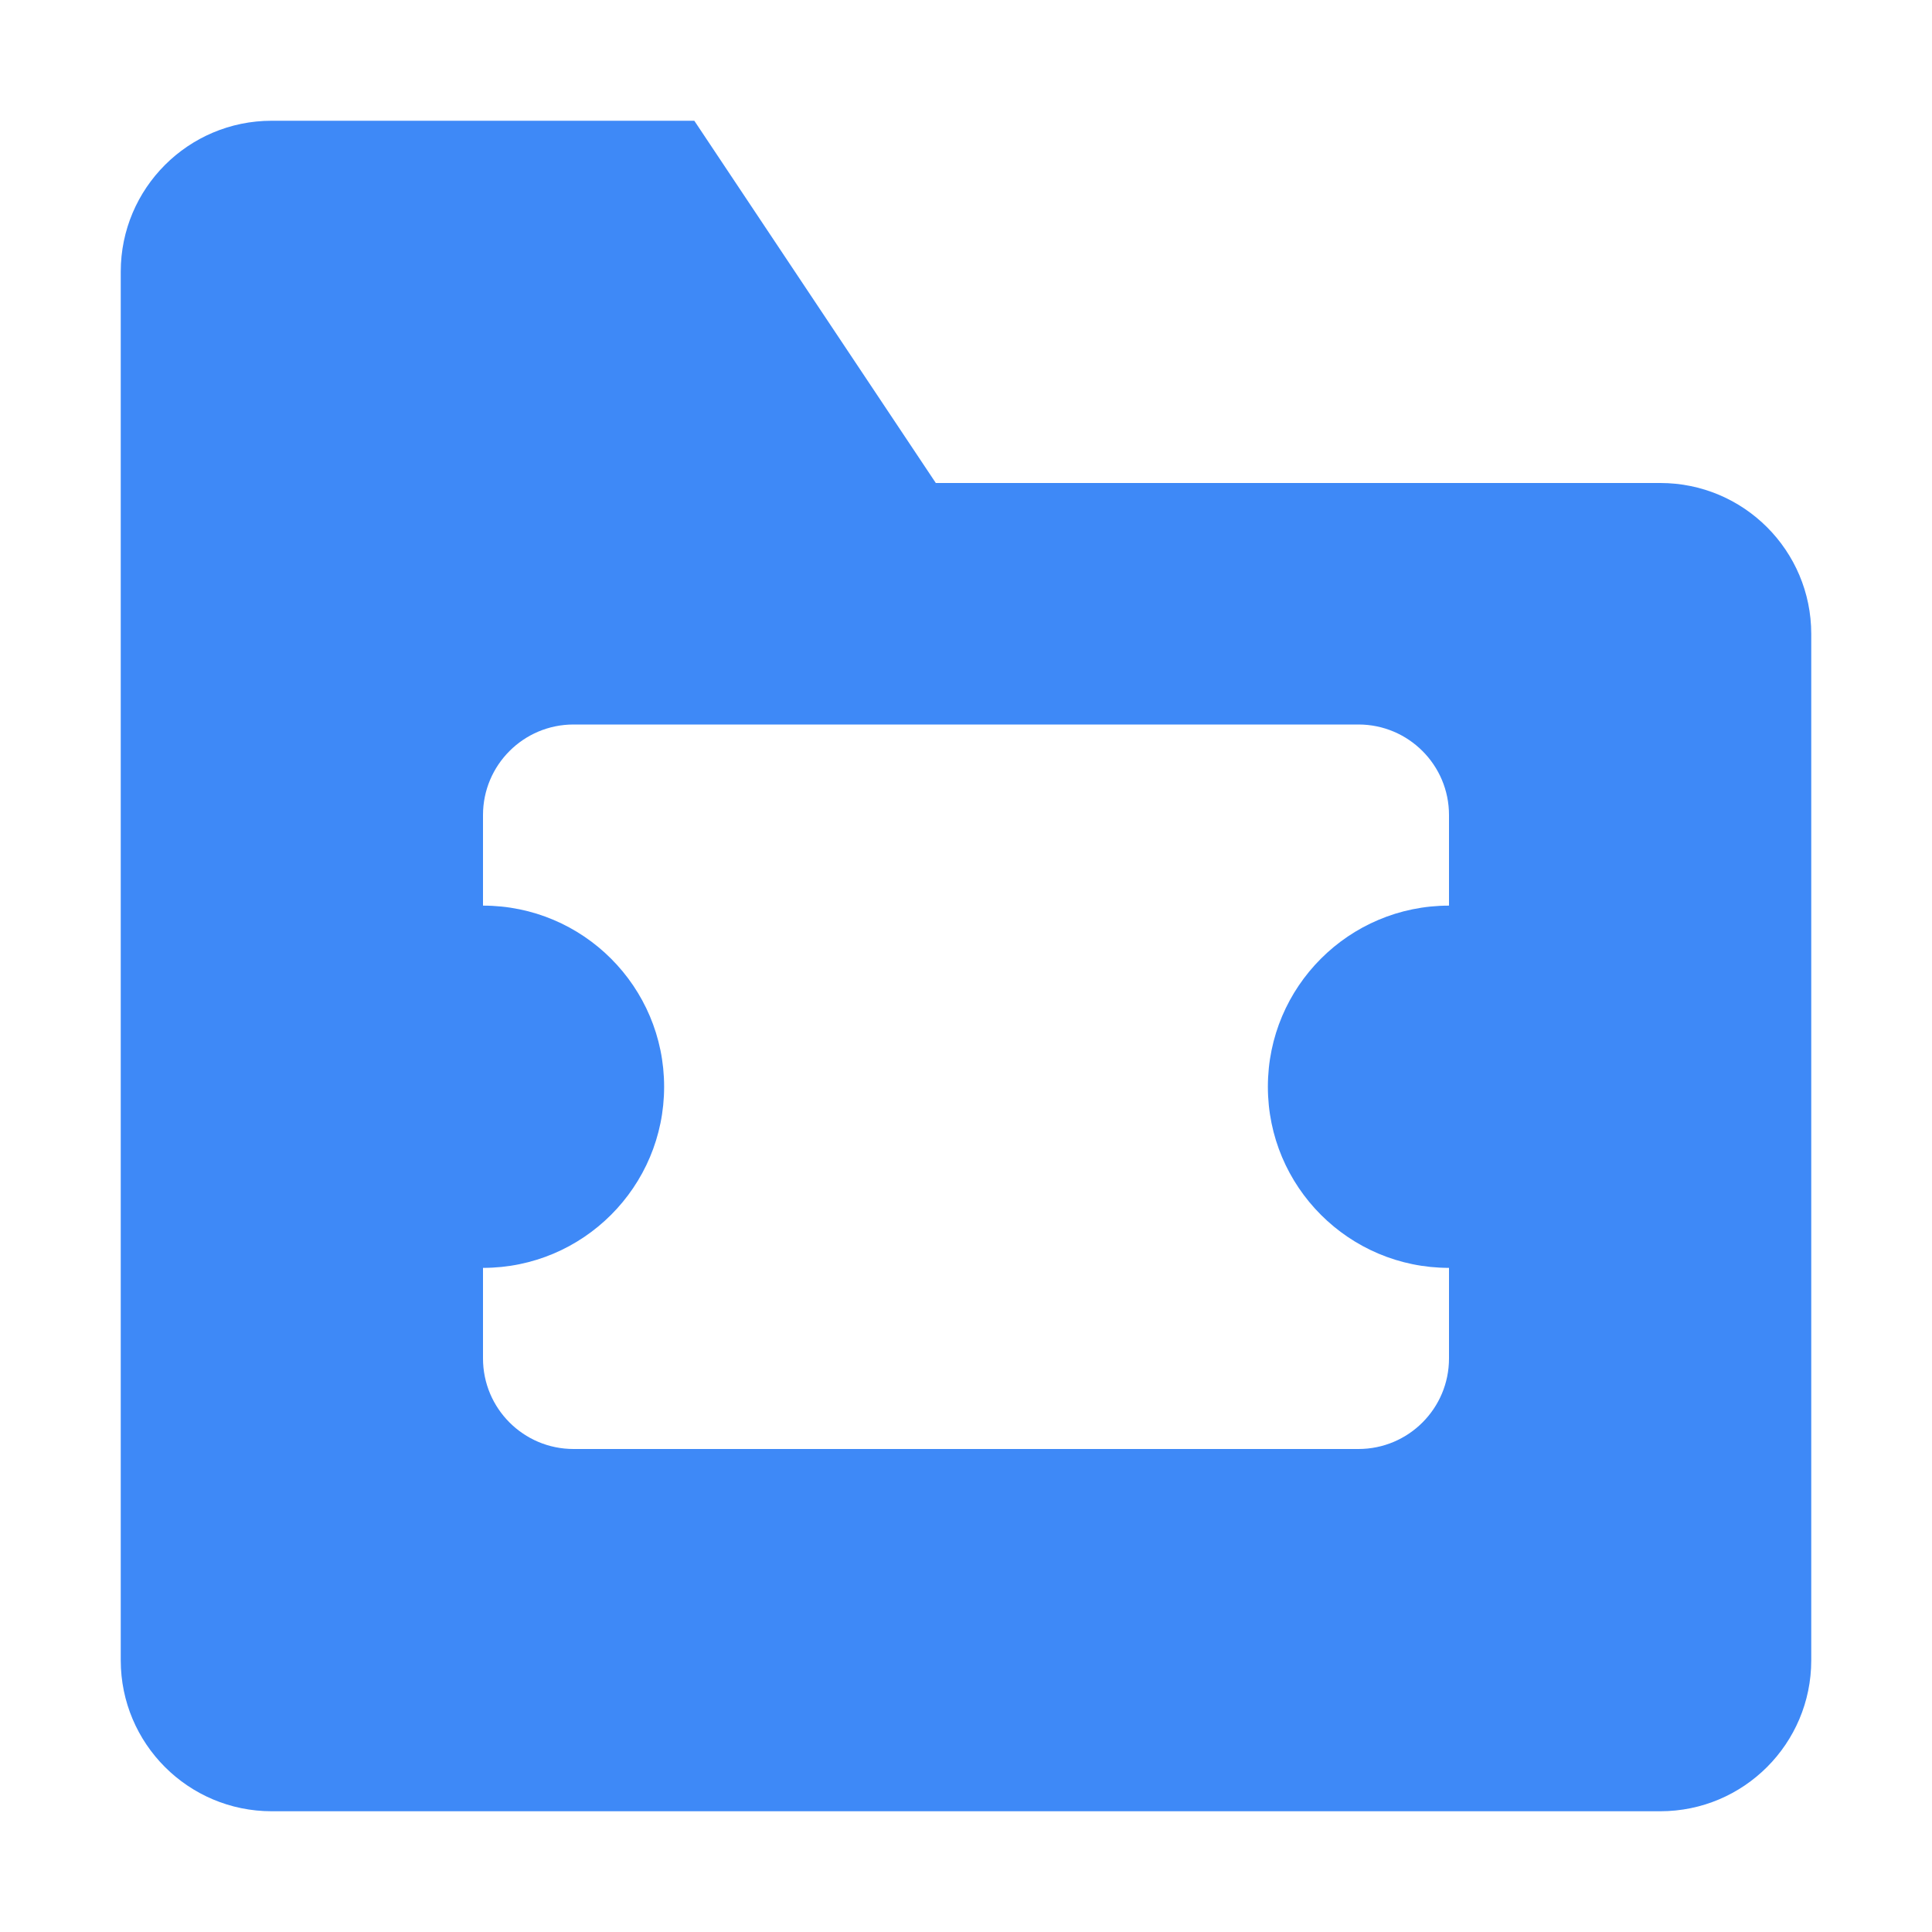
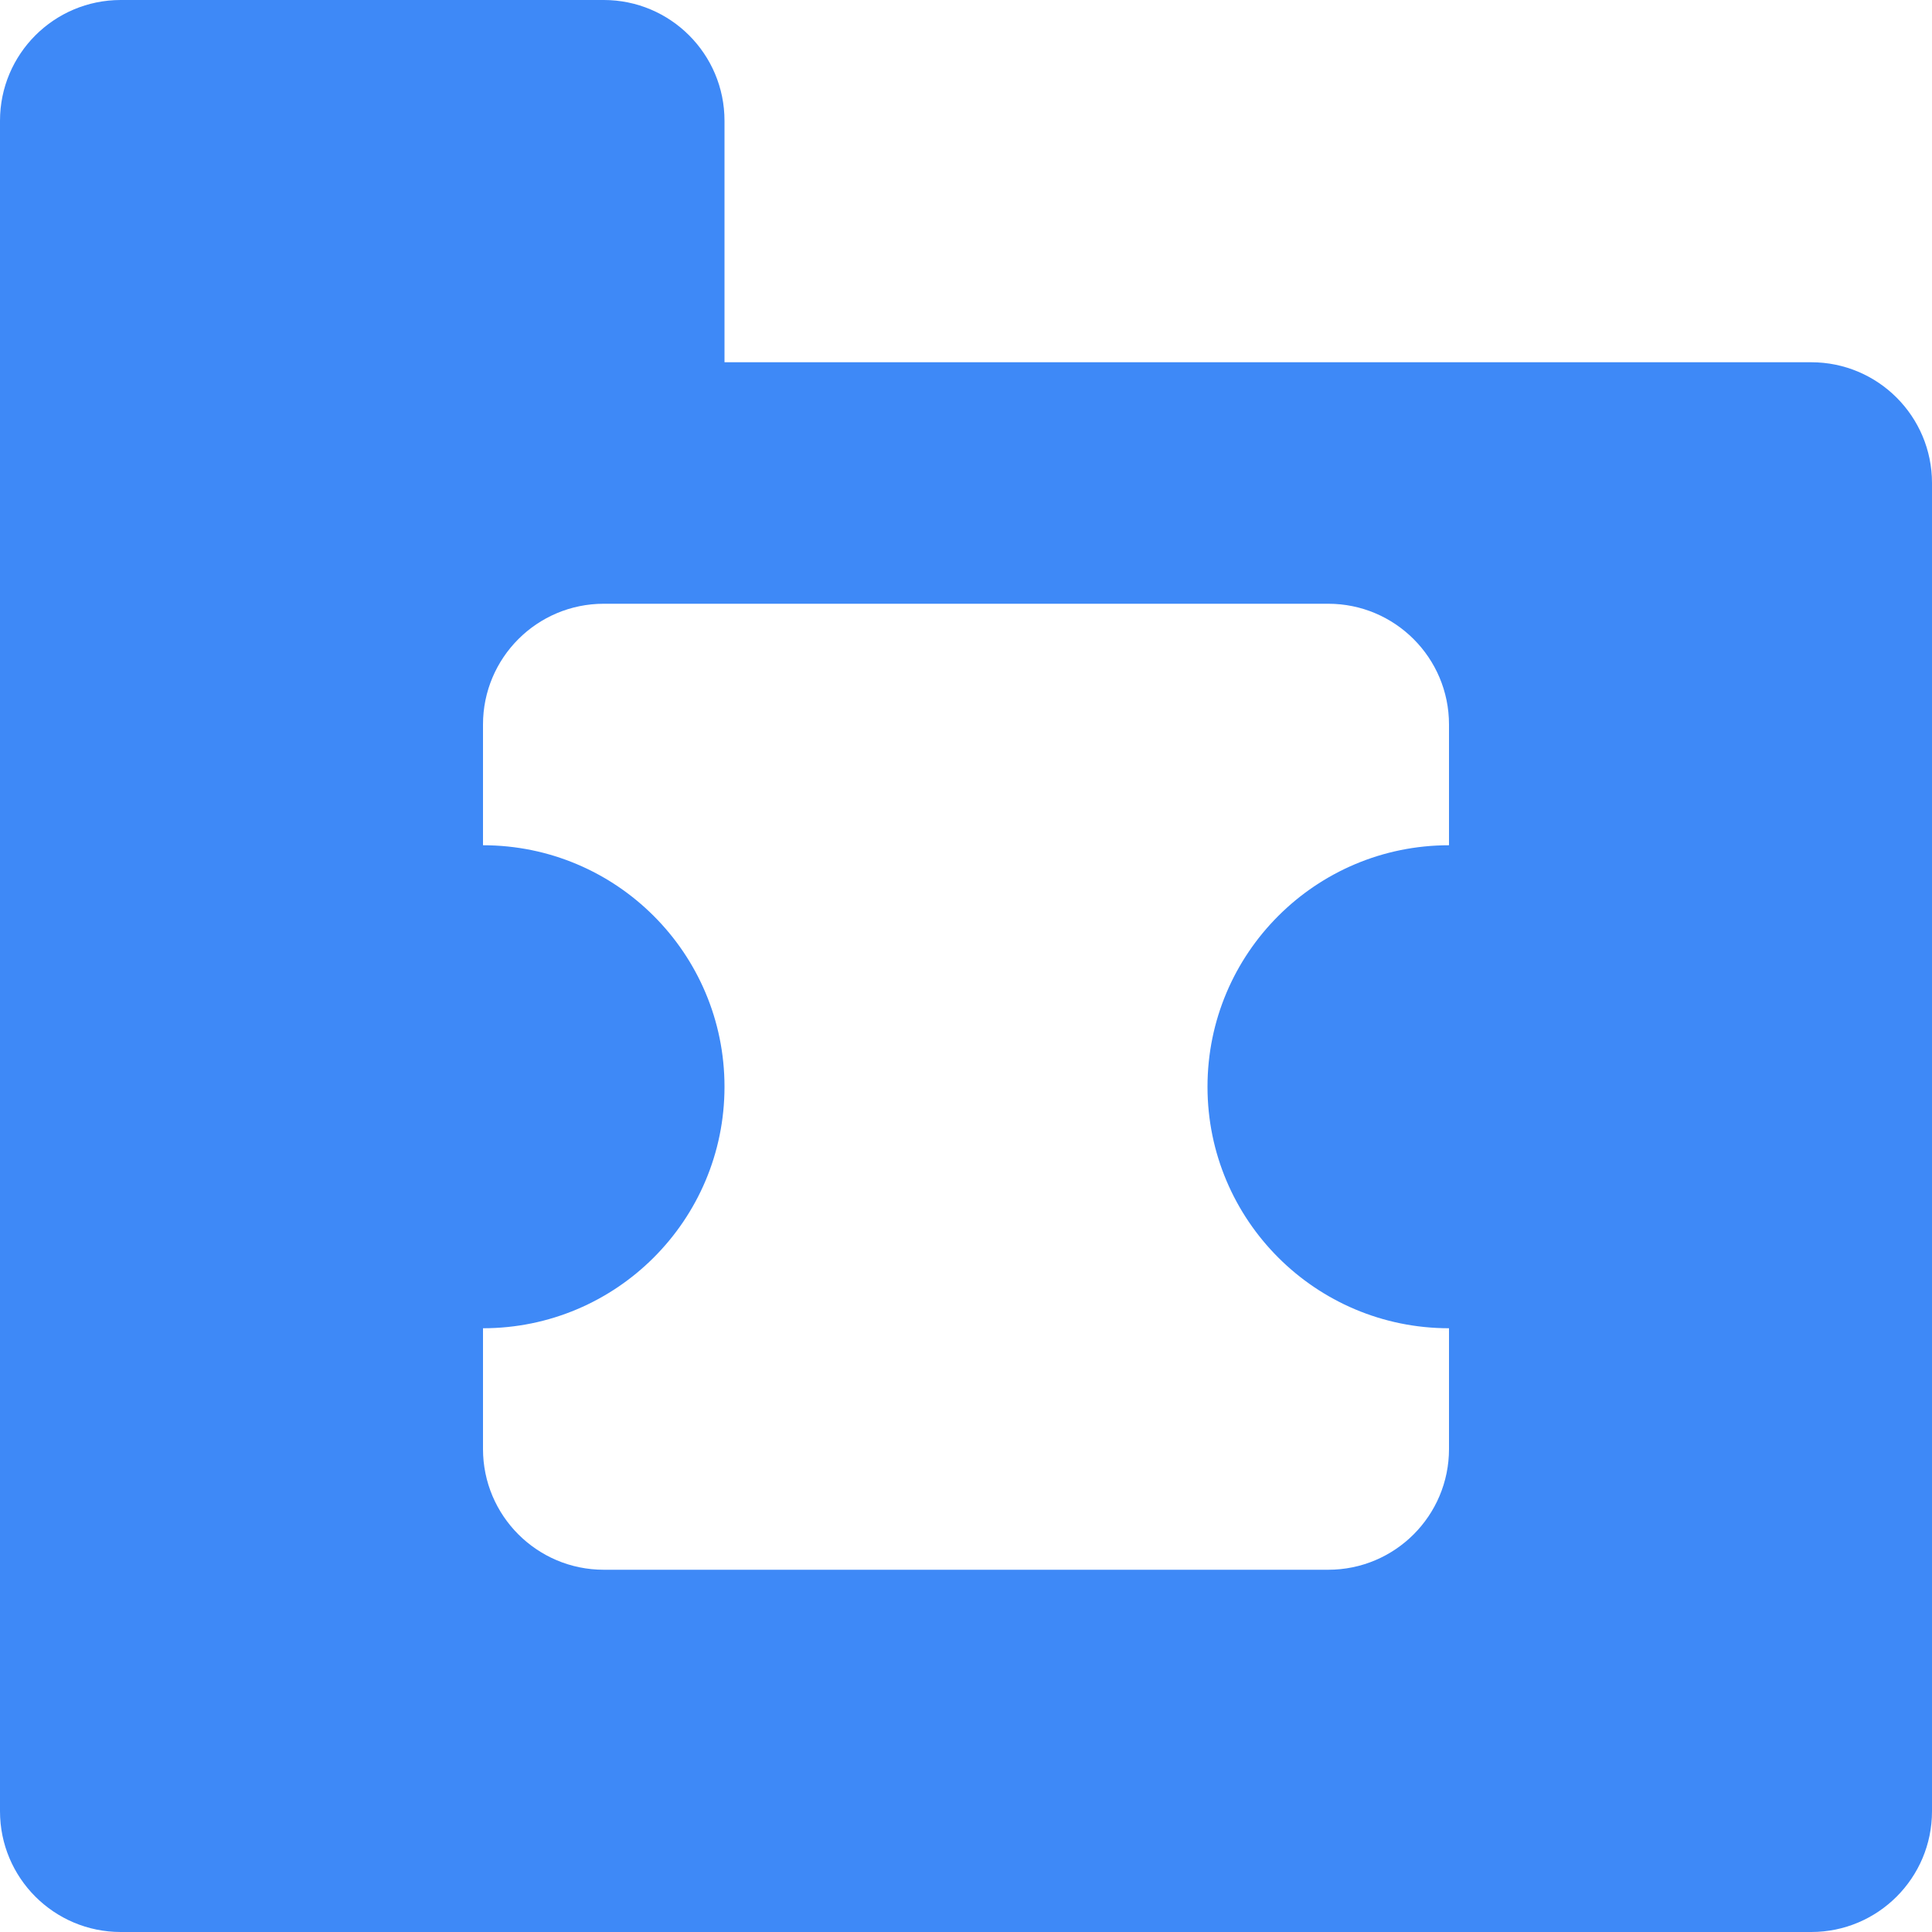
<svg xmlns="http://www.w3.org/2000/svg" viewBox="0 0 32 32" fill="#3E89F7" fill-rule="evenodd">
-   <path d="M4.5 2H11.5L15.5 8H27.5A2.5 2.5 0 0 1 30 10.5V27.5A2.5 2.5 0 0 1 27.5 30H4.5A2.5 2.5 0 0 1 2 27.5V4.5A2.5 2.5 0 0 1 4.5 2ZM9.5 12H22.5A1.5 1.5 0 0 1 24 13.5V15A3 3 0 0 0 24 21V22.5A1.5 1.5 0 0 1 22.5 24H9.5A1.5 1.5 0 0 1 8 22.5V21A3 3 0 0 0 8 15V13.5A1.5 1.5 0 0 1 9.5 12Z" />
+   <path d="M2 0H10A2 2 0 0 1 12 2V6H30A2 2 0 0 1 32 8V30A2 2 0 0 1 30 32H2A2 2 0 0 1 0 30V2A2 2 0 0 1 2 0ZM10 10H22A2 2 0 0 1 24 12V14A4 4 0 0 0 24 22V24A2 2 0 0 1 22 26H10A2 2 0 0 1 8 24V22A4 4 0 0 0 8 14V12A2 2 0 0 1 10 10Z" />
</svg>
